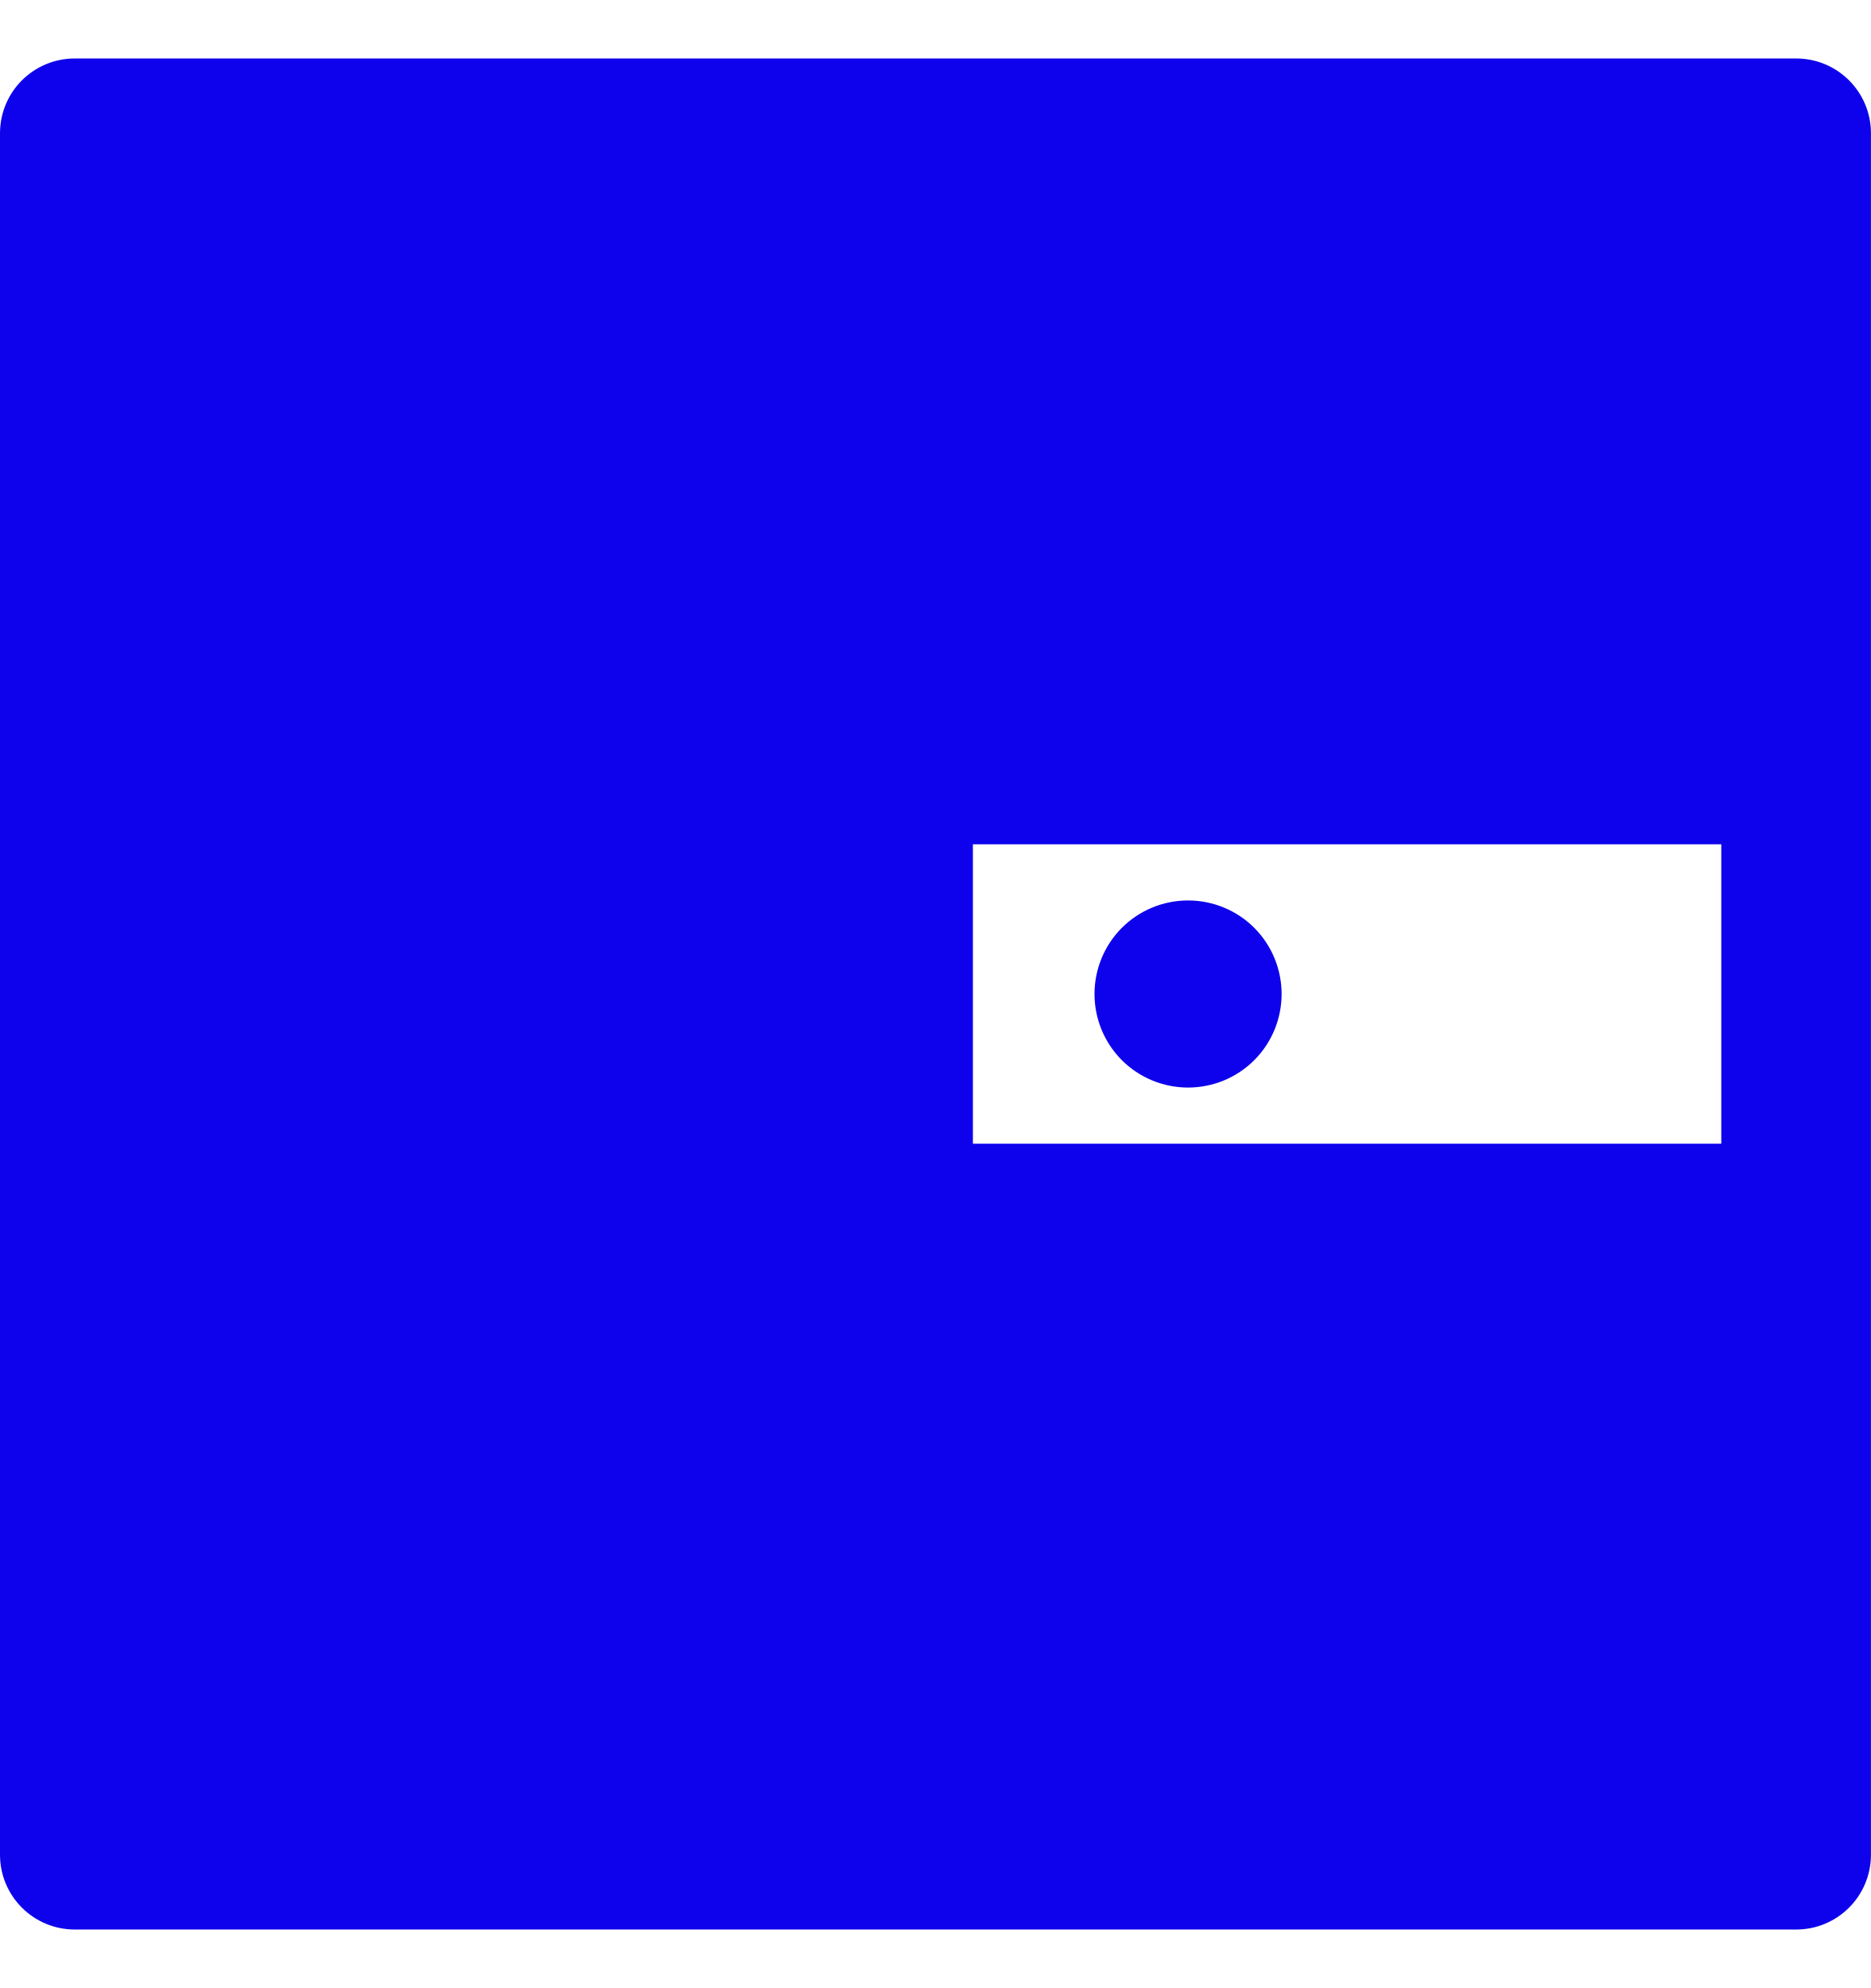
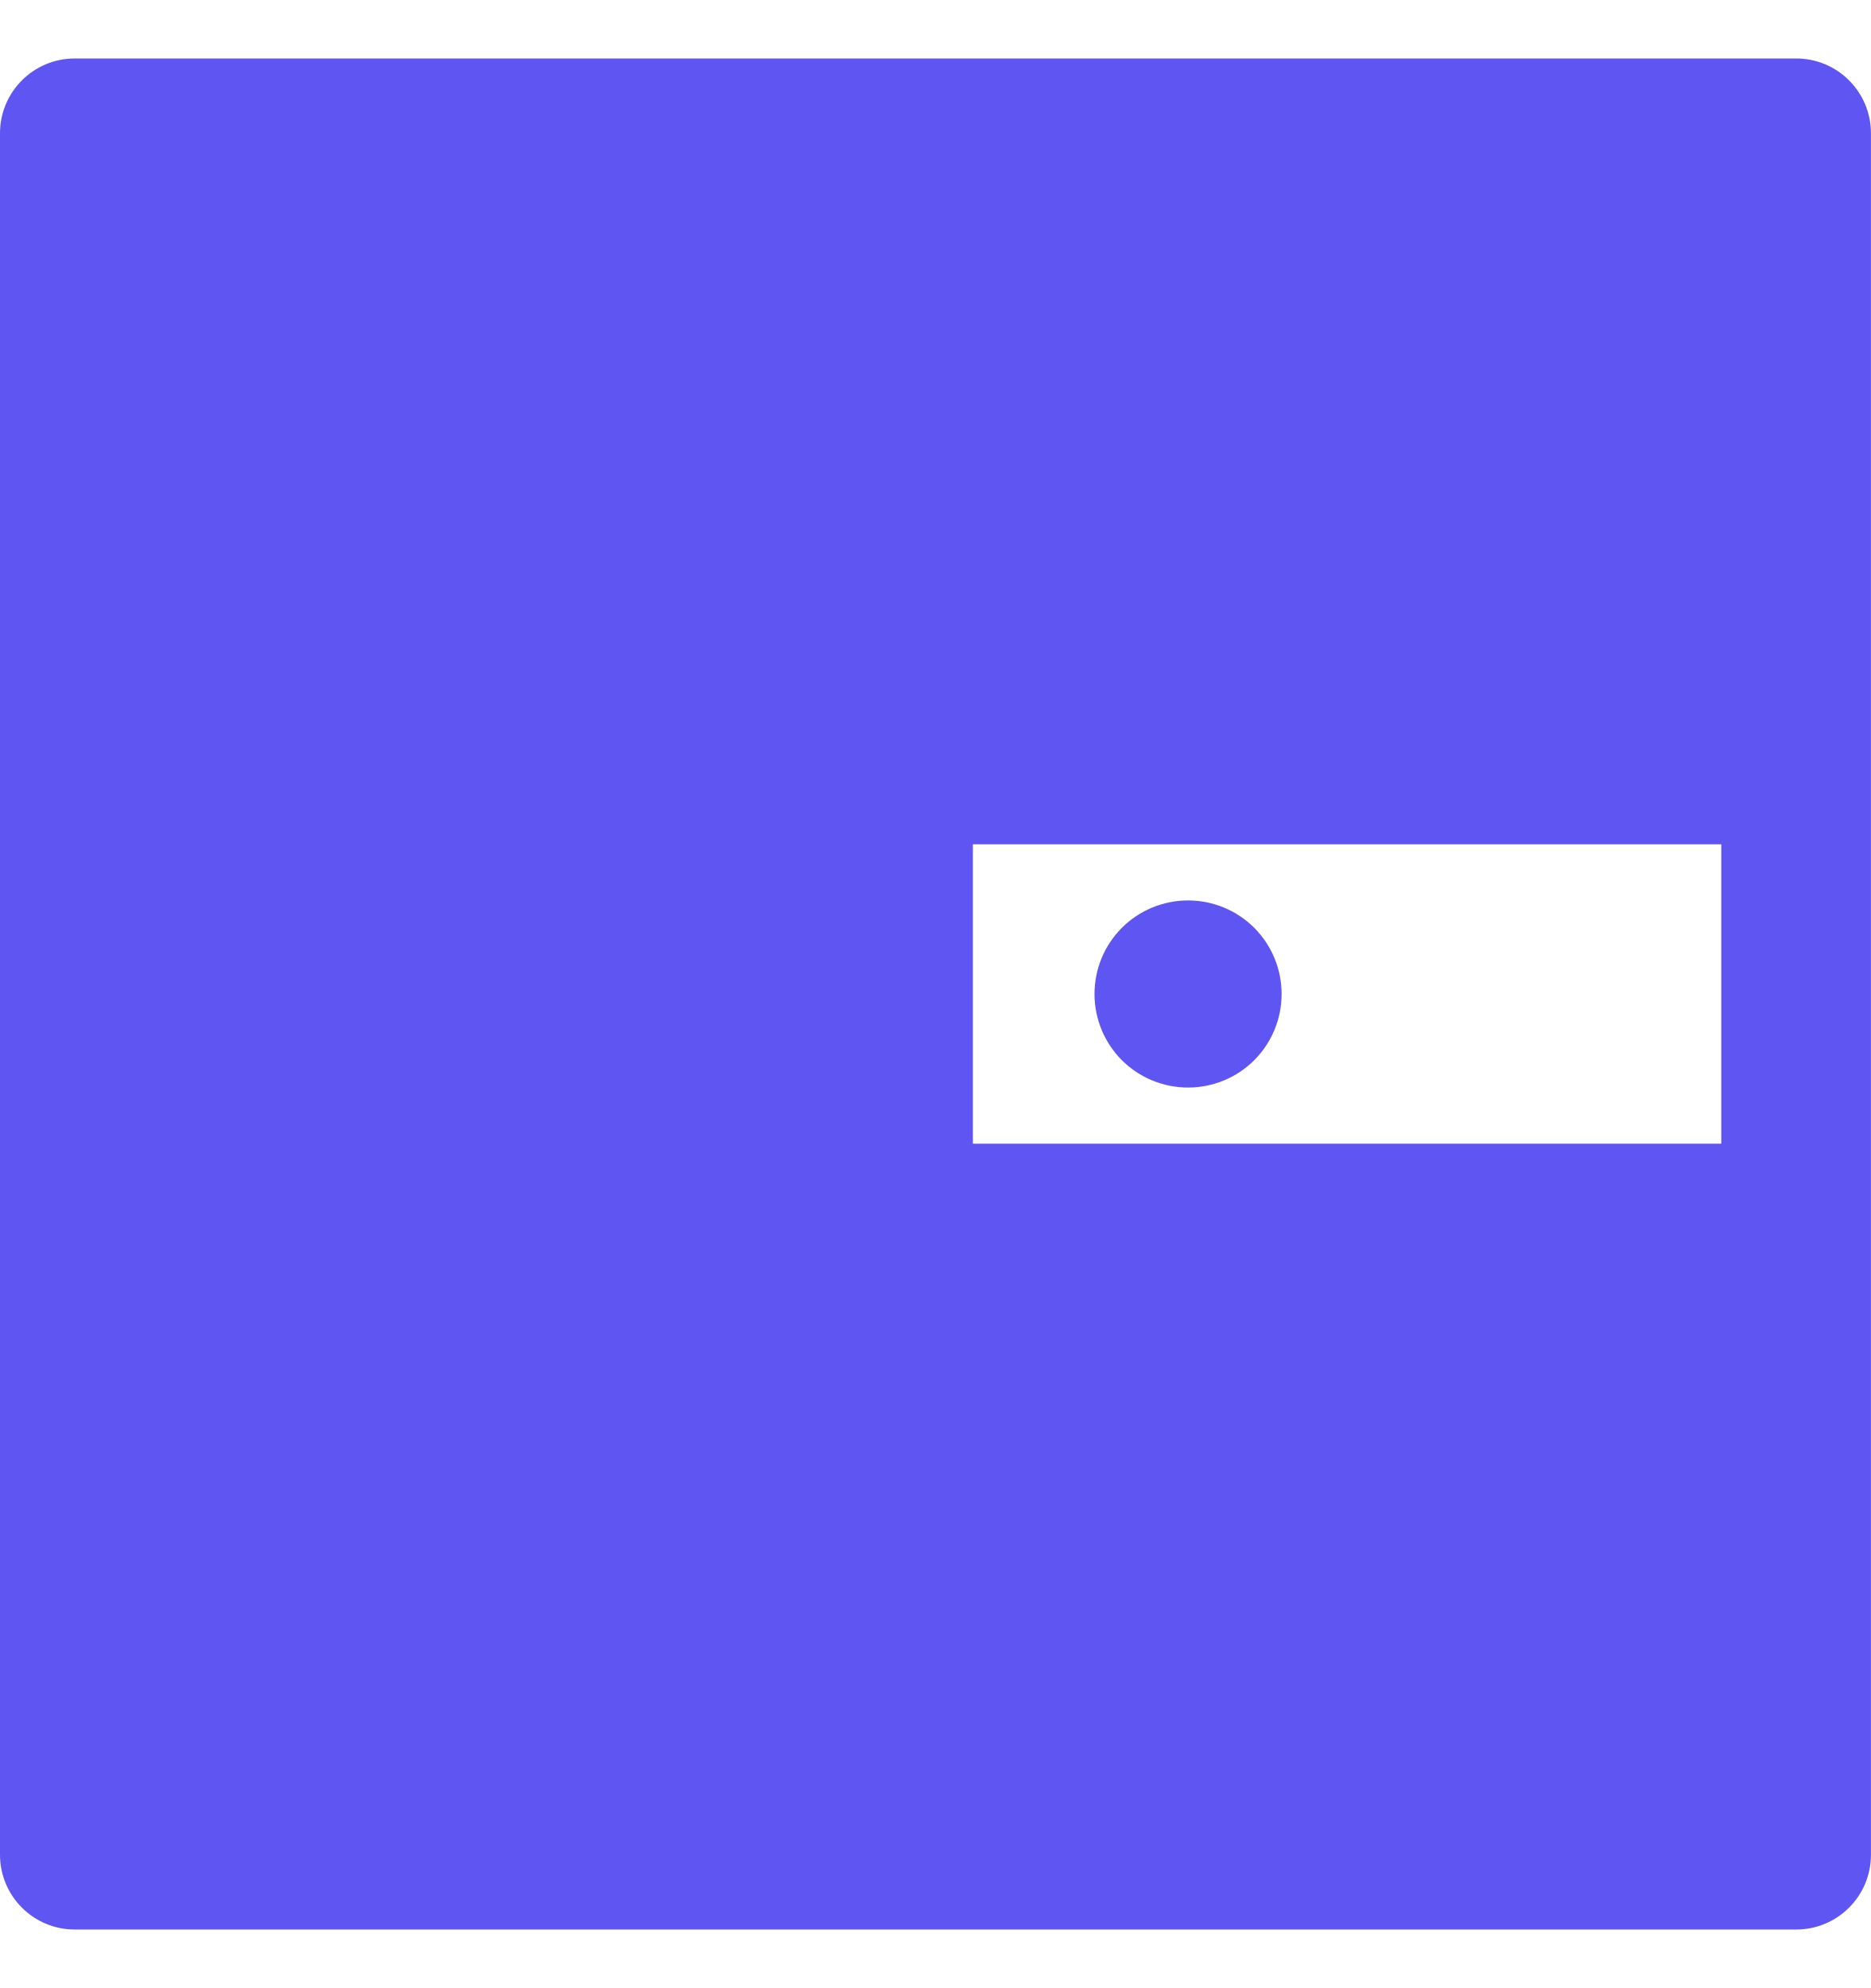
<svg xmlns="http://www.w3.org/2000/svg" width="16" height="17" viewBox="0 0 16 17" fill="none">
-   <path d="M15.36 0.5H0.64C0.286 0.5 0 0.786 0 1.14V15.86C0 16.214 0.286 16.5 0.64 16.5H15.36C15.714 16.5 16 16.214 16 15.86V1.14C16 0.786 15.714 0.5 15.36 0.5ZM14.72 9.78H8.32V7.22H14.72V9.78ZM9.36 8.5C9.36 8.712 9.444 8.916 9.594 9.066C9.744 9.216 9.948 9.3 10.16 9.3C10.372 9.3 10.576 9.216 10.726 9.066C10.876 8.916 10.96 8.712 10.96 8.5C10.96 8.288 10.876 8.084 10.726 7.934C10.576 7.784 10.372 7.7 10.16 7.7C9.948 7.7 9.744 7.784 9.594 7.934C9.444 8.084 9.36 8.288 9.36 8.5Z" fill="#0E02EC" />
+   <path d="M15.36 0.5H0.64C0.286 0.5 0 0.786 0 1.14V15.86C0 16.214 0.286 16.5 0.64 16.5H15.36C15.714 16.5 16 16.214 16 15.86V1.14C16 0.786 15.714 0.5 15.36 0.5ZM14.72 9.78H8.32V7.22H14.72V9.78ZM9.36 8.5C9.36 8.712 9.444 8.916 9.594 9.066C9.744 9.216 9.948 9.3 10.16 9.3C10.372 9.3 10.576 9.216 10.726 9.066C10.876 8.916 10.96 8.712 10.96 8.5C10.96 8.288 10.876 8.084 10.726 7.934C10.576 7.784 10.372 7.7 10.16 7.7C9.948 7.7 9.744 7.784 9.594 7.934C9.444 8.084 9.36 8.288 9.36 8.5Z" fill="#5E55F2" />
</svg>
